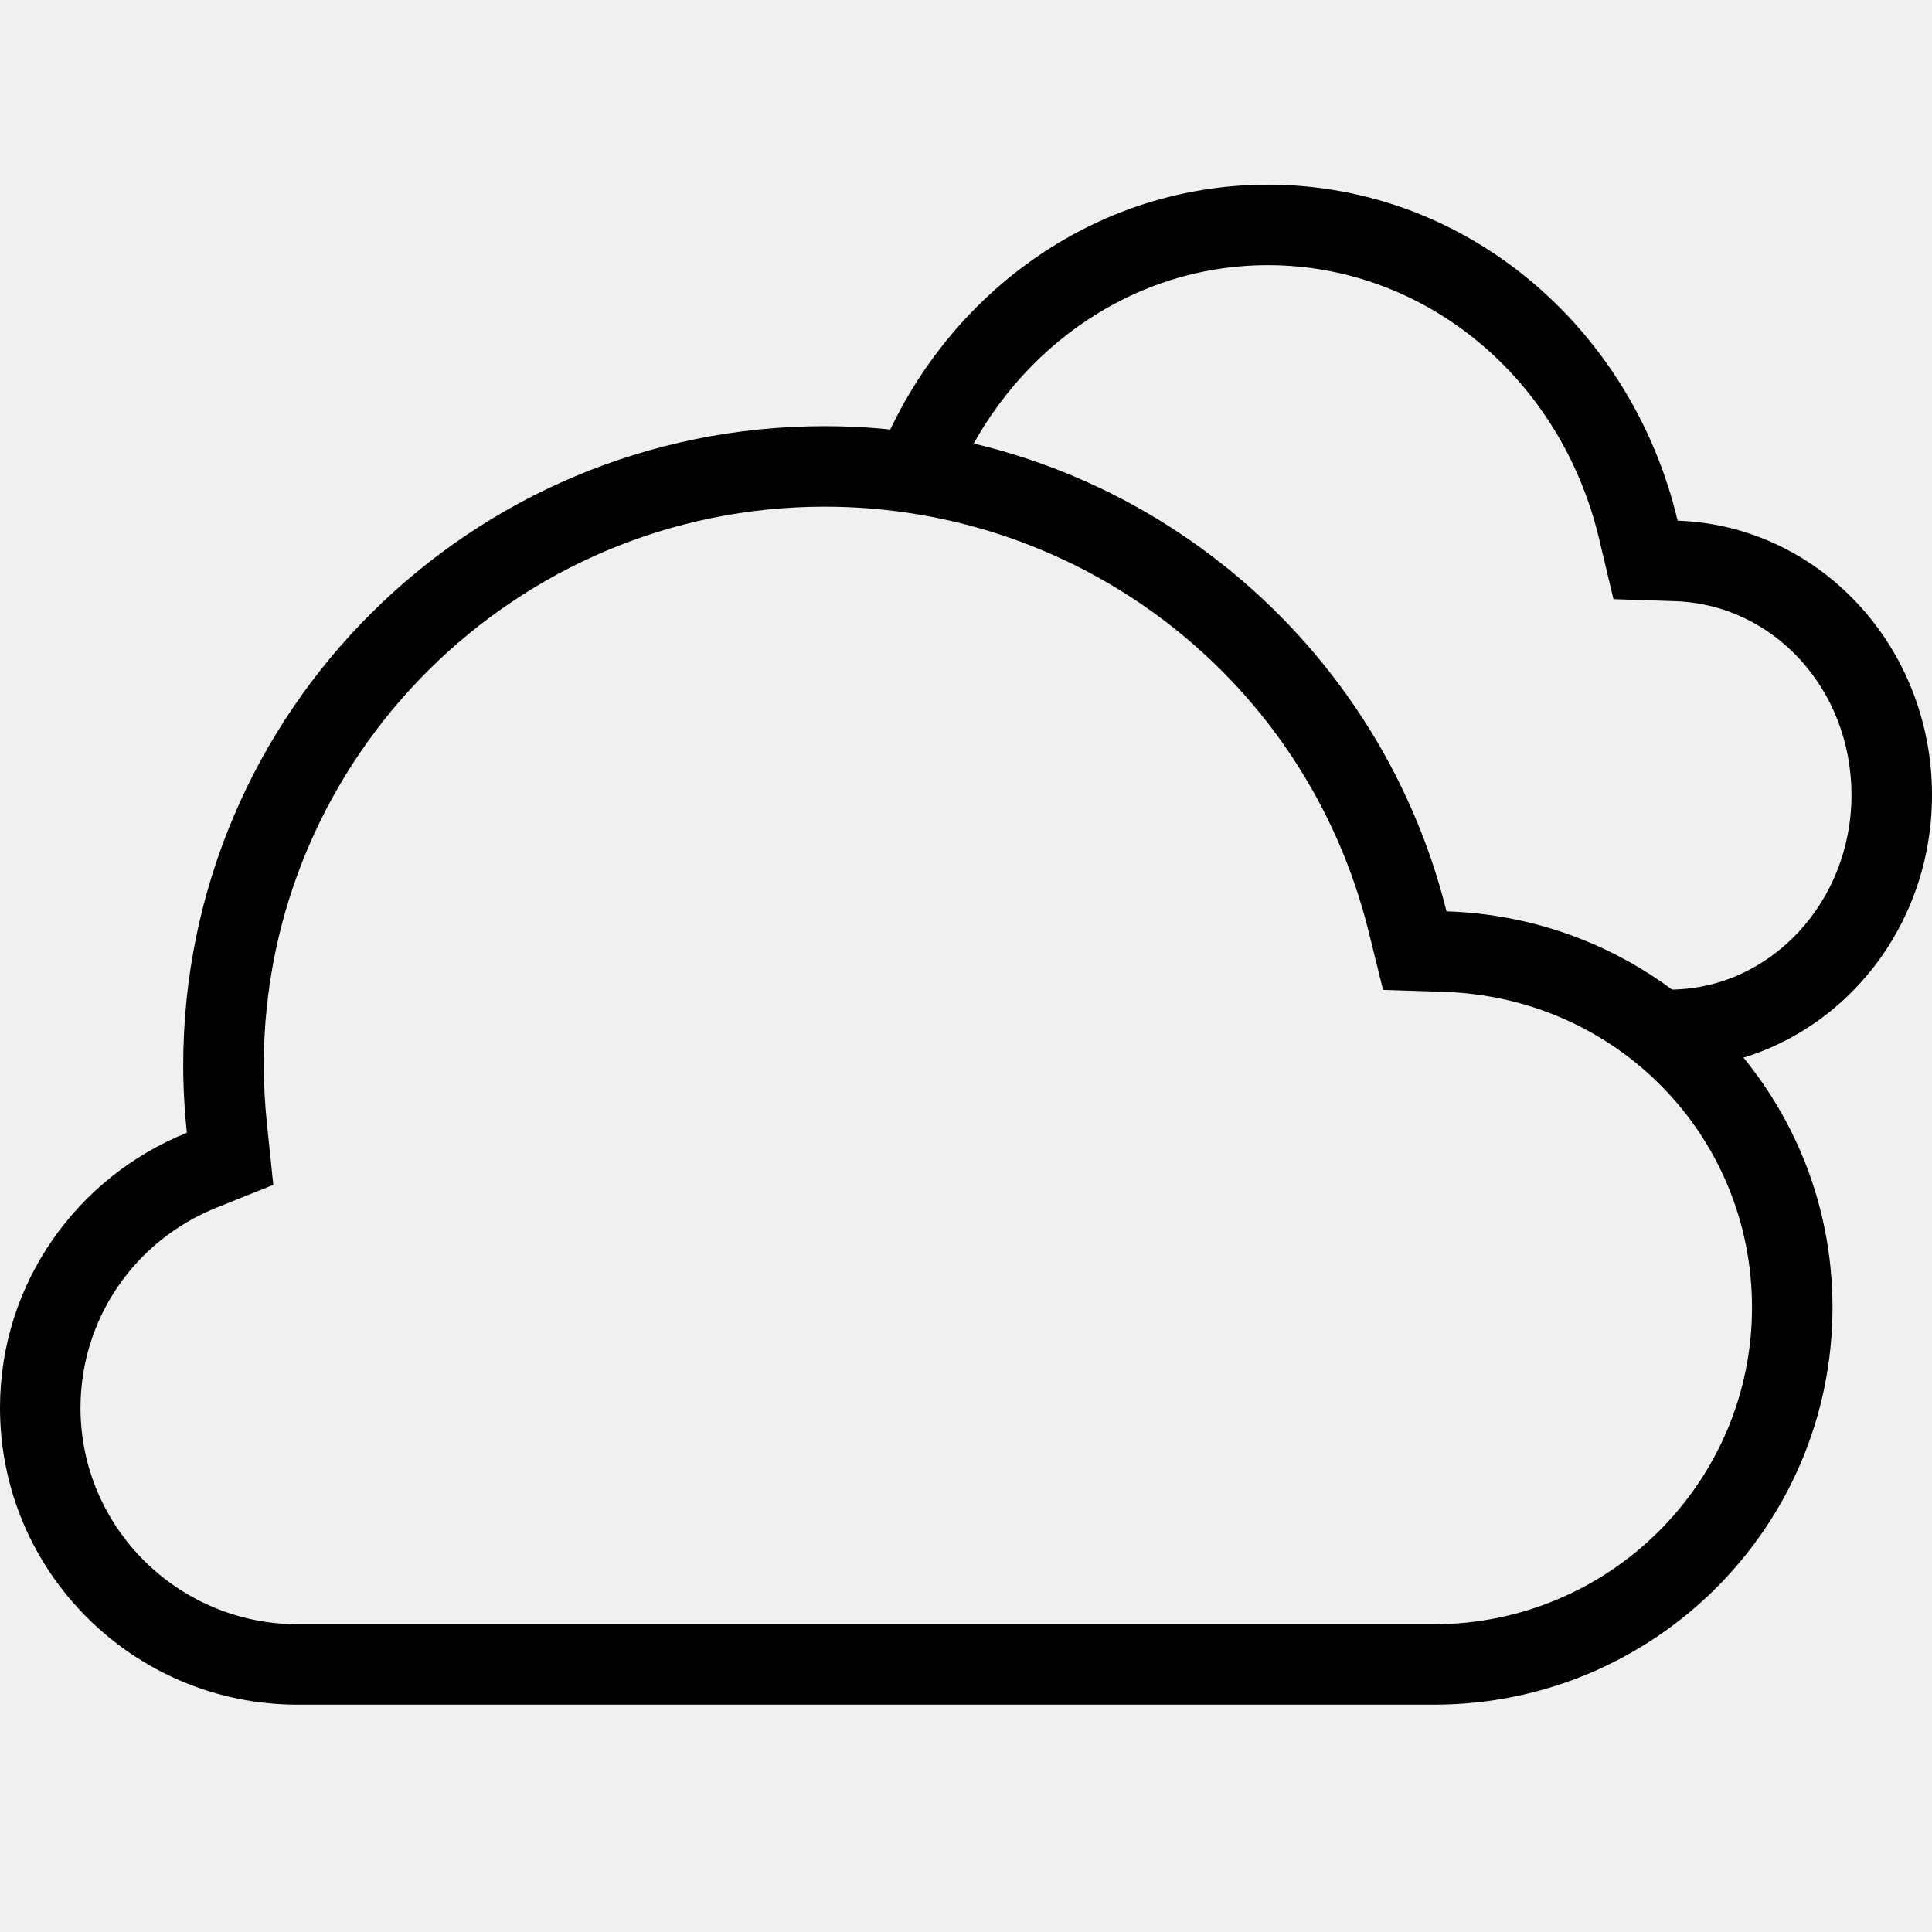
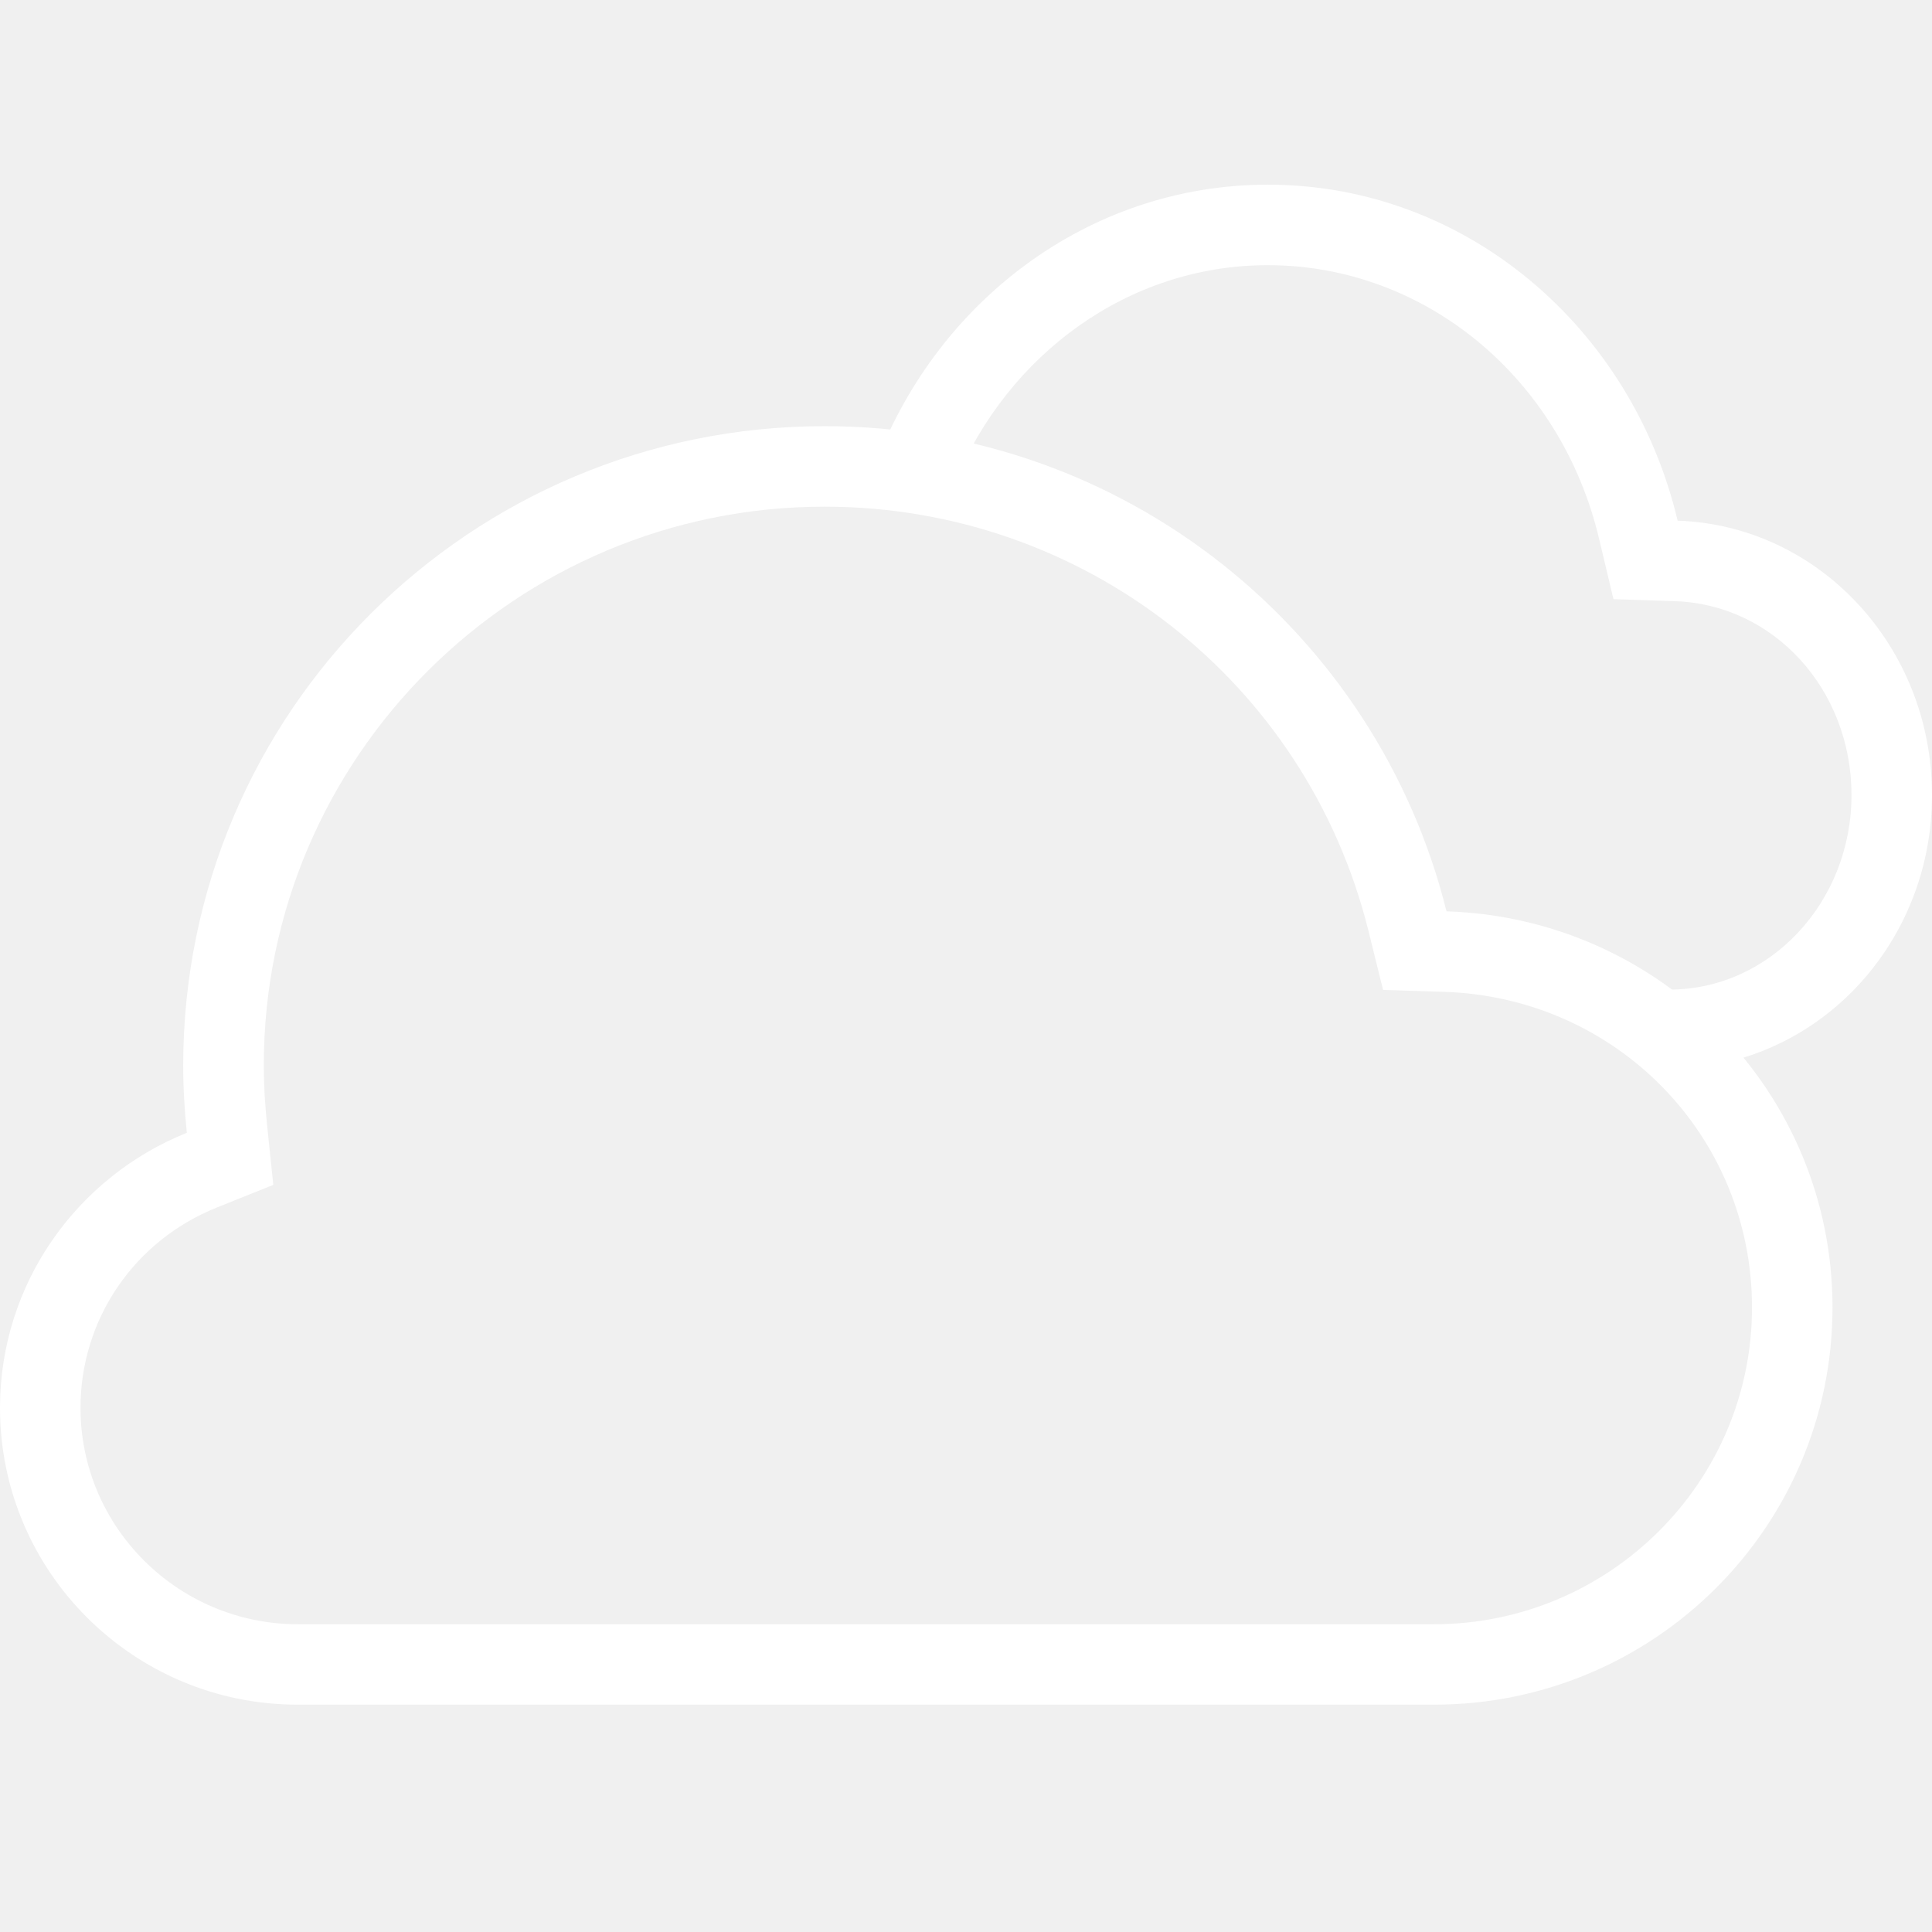
<svg xmlns="http://www.w3.org/2000/svg" version="1.1" id="cloudy" x="0px" y="0px" viewBox="0 0 24 24" enable-background="new 0 0 24 24" xml:space="preserve">
  <g>
    <rect fill="none" width="24" height="24" />
-     <path fill-rule="evenodd" clip-rule="evenodd" d="M20.84,6.468C20.274,4.072,18.213,2.294,15.75,2.294   c-2.243,0-4.153,1.476-4.904,3.551c0.346,0.028,0.684,0.073,1.016,0.146c0.658-1.585,2.151-2.697,3.888-2.697   c1.95,0,3.643,1.4,4.116,3.405l0.177,0.744l0.764,0.025c1.23,0.041,2.193,1.099,2.193,2.408   c0,1.333-1.015,2.417-2.263,2.417h-0.935c0.49,0.242,0.927,0.567,1.292,0.963C22.726,13.068,24,11.636,24,9.876   C24,8.025,22.594,6.527,20.84,6.468z" />
-     <path d="M10.244,6.294c3.207,0,5.984,2.166,6.755,5.268l0.182,0.735l0.756,0.024   c2.146,0.068,3.827,1.79,3.827,3.921c0,2.17-1.773,3.935-3.951,3.935H3.699C2.211,20.176,1,18.971,1,17.489   c0-1.099,0.665-2.076,1.694-2.489l0.701-0.281l-0.078-0.751c-0.027-0.26-0.04-0.499-0.04-0.734   C3.276,9.408,6.402,6.294,10.244,6.294 M10.244,5.294c-4.401,0-7.968,3.554-7.968,7.941   c0,0.284,0.017,0.563,0.045,0.837C0.963,14.617,0,15.939,0,17.489c0,2.035,1.656,3.687,3.699,3.687h14.114   c2.735,0,4.951-2.21,4.951-4.935c0-2.673-2.134-4.836-4.795-4.92C17.11,7.861,13.982,5.294,10.244,5.294   L10.244,5.294z" />
+     <path fill="#ffffff" fill-rule="evenodd" clip-rule="evenodd" d="M20.84,6.468C20.274,4.072,18.213,2.294,15.75,2.294   c-2.243,0-4.153,1.476-4.904,3.551c0.346,0.028,0.684,0.073,1.016,0.146c0.658-1.585,2.151-2.697,3.888-2.697   c1.95,0,3.643,1.4,4.116,3.405l0.177,0.744l0.764,0.025c1.23,0.041,2.193,1.099,2.193,2.408   c0,1.333-1.015,2.417-2.263,2.417h-0.935c0.49,0.242,0.927,0.567,1.292,0.963C22.726,13.068,24,11.636,24,9.876   C24,8.025,22.594,6.527,20.84,6.468z" />
+     <path fill="#ffffff" d="M10.244,6.294c3.207,0,5.984,2.166,6.755,5.268l0.182,0.735l0.756,0.024   c2.146,0.068,3.827,1.79,3.827,3.921c0,2.17-1.773,3.935-3.951,3.935H3.699C2.211,20.176,1,18.971,1,17.489   c0-1.099,0.665-2.076,1.694-2.489l0.701-0.281l-0.078-0.751c-0.027-0.26-0.04-0.499-0.04-0.734   C3.276,9.408,6.402,6.294,10.244,6.294 M10.244,5.294c-4.401,0-7.968,3.554-7.968,7.941   c0,0.284,0.017,0.563,0.045,0.837C0.963,14.617,0,15.939,0,17.489c0,2.035,1.656,3.687,3.699,3.687h14.114   c2.735,0,4.951-2.21,4.951-4.935c0-2.673-2.134-4.836-4.795-4.92C17.11,7.861,13.982,5.294,10.244,5.294   L10.244,5.294z" />
  </g>
</svg>
